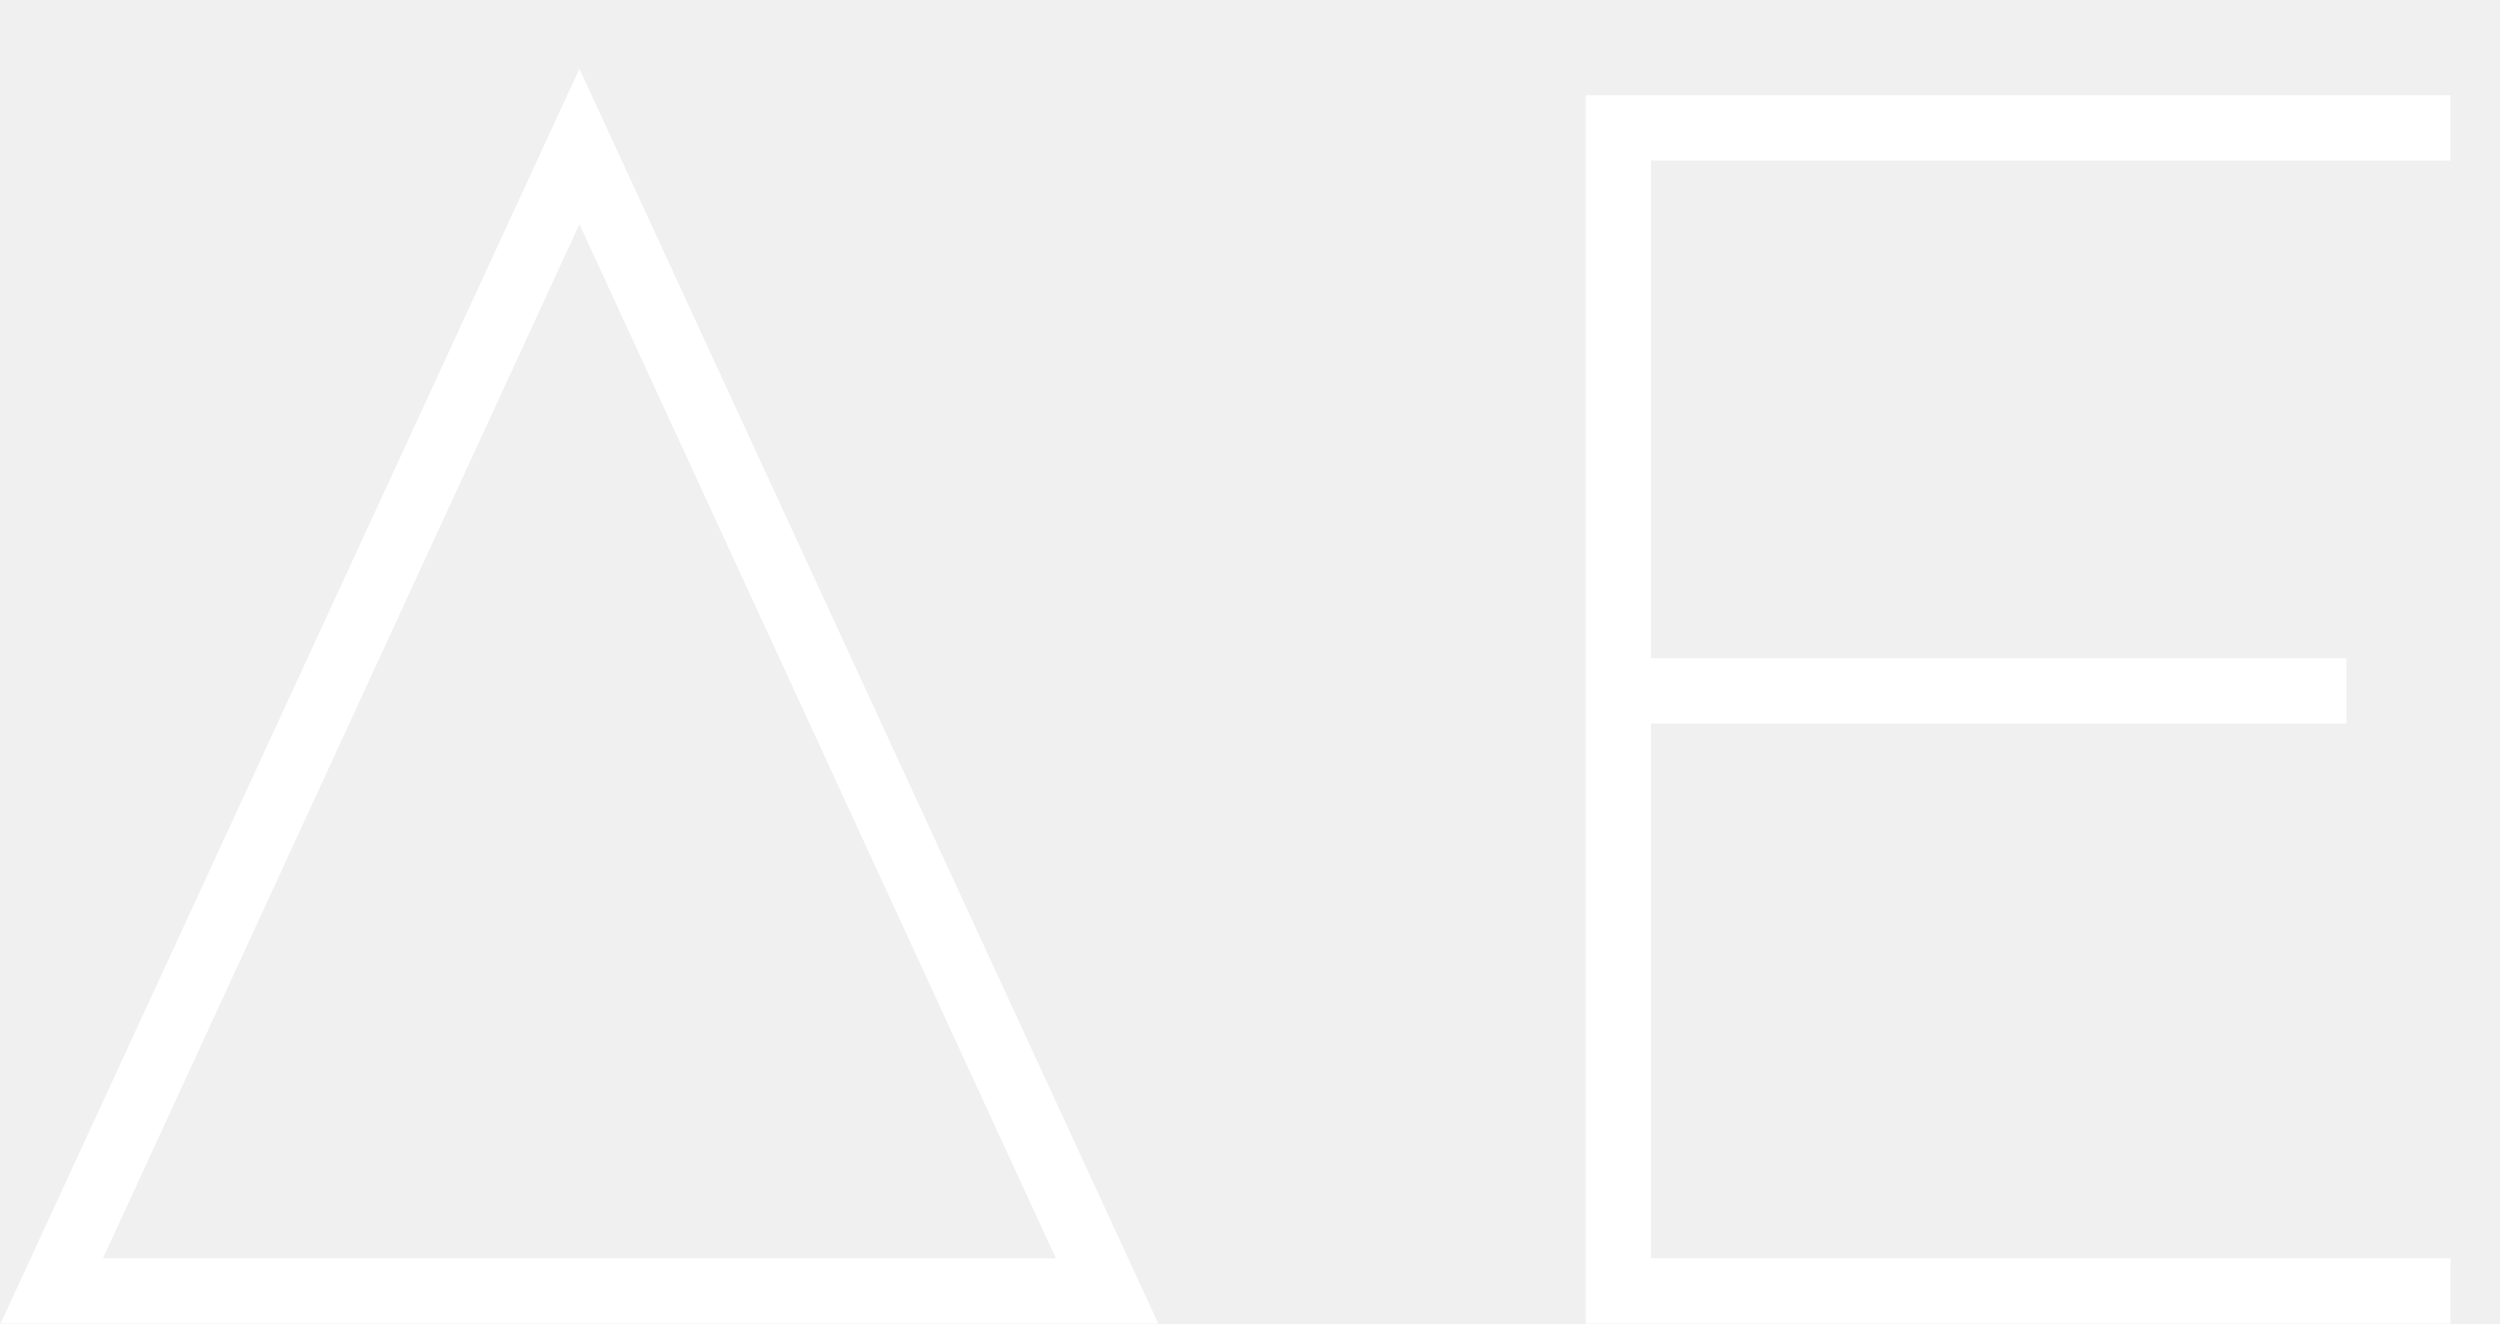
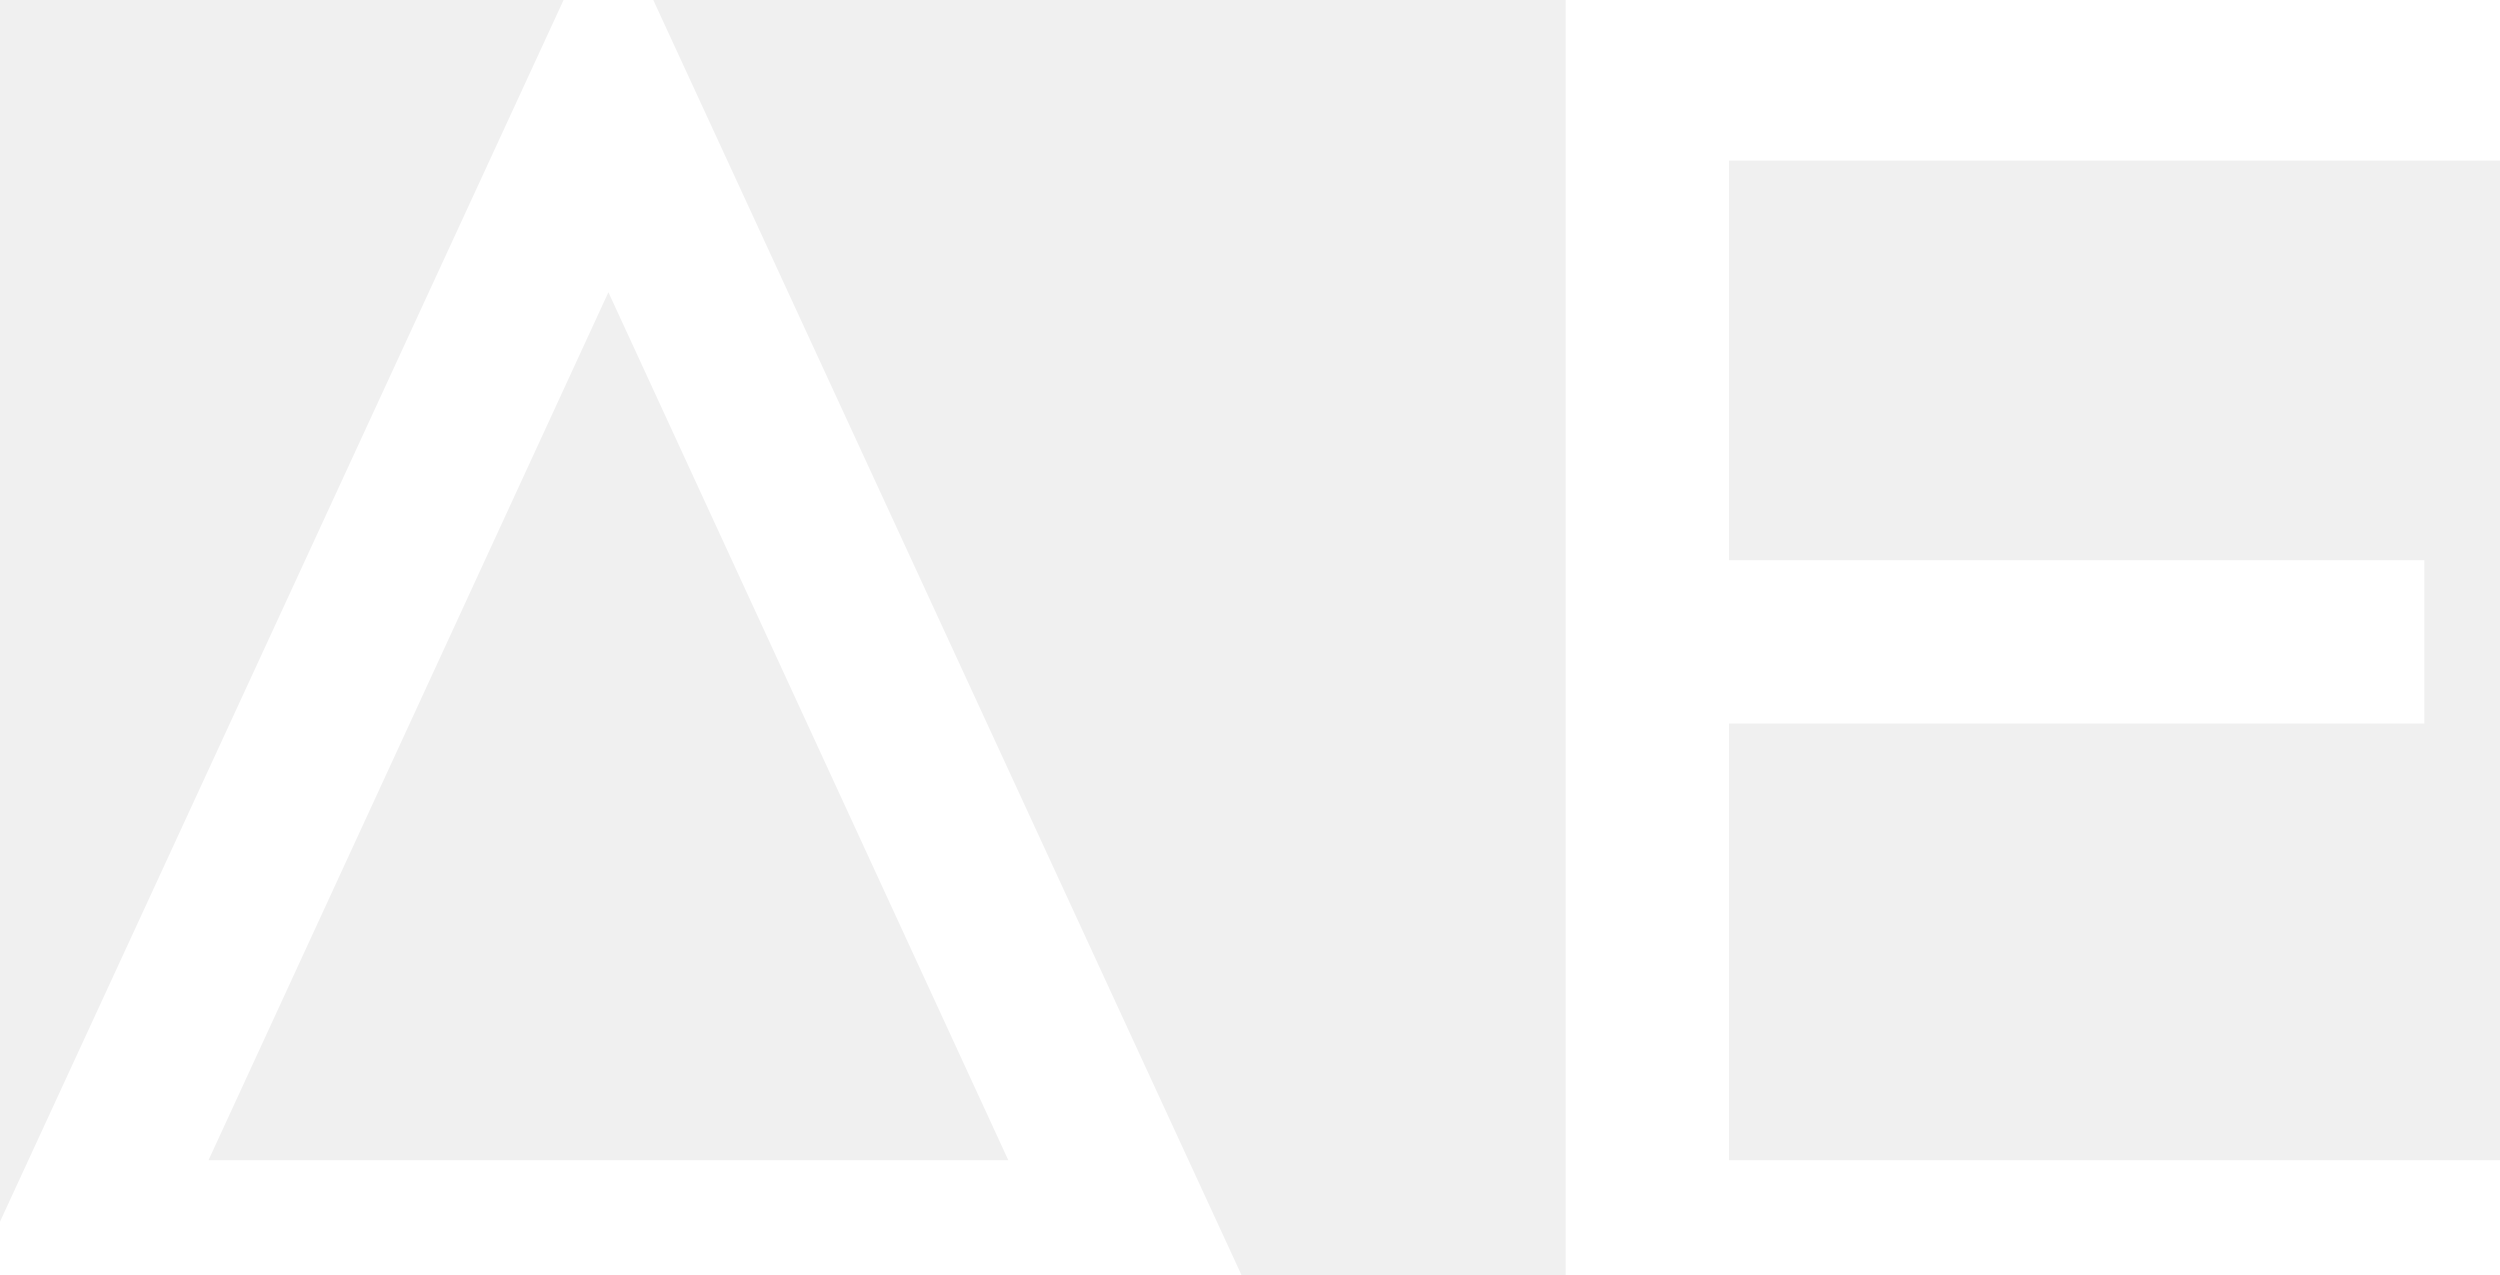
- <svg xmlns="http://www.w3.org/2000/svg" width="34" height="18" viewBox="0 0 34 18" fill="none">
-   <path d="M15.752 18H0.008L7.88 0.936L15.752 18ZM1.4 17.112H14.36L7.88 3.048L1.4 17.112ZM21.566 1.296H33.326V2.184H22.454V8.952H31.91V9.84H22.454V17.112H33.326V18H21.566V1.296Z" fill="white" />
+ <svg xmlns="http://www.w3.org/2000/svg" width="51" height="26" viewBox="0 0 51 26" fill="none">
+   <path d="M24.22 26H0.604L12.412 0.404L24.22 26ZM2.692 24.668H22.132L12.412 3.572L2.692 24.668ZM32.94 0.944H50.58V2.276H34.272V12.428H48.456V13.76H34.272V24.668H50.58V26H32.94V0.944Z" fill="white" />
+   <path d="M24.22 26V27H25.782L25.128 25.581L24.22 26ZM0.604 26L-0.304 25.581L-0.959 27H0.604V26ZM12.412 0.404L13.32 -0.015L12.412 -1.983L11.504 -0.015L12.412 0.404ZM2.692 24.668L1.783 24.25L1.13 25.668H2.692V24.668ZM22.132 24.668V25.668H23.693L23.04 24.25L22.132 24.668ZM12.412 3.572L13.32 3.154L12.412 1.182L11.503 3.154L12.412 3.572ZM24.22 25H0.604V27H24.22V25ZM1.512 26.419L13.32 0.823L11.504 -0.015L-0.304 25.581L1.512 26.419ZM11.504 0.823L23.311 26.419L25.128 25.581L13.32 -0.015L11.504 0.823ZM2.692 25.668H22.132V23.668H2.692V25.668ZM23.04 24.25L13.32 3.154L11.503 3.99L21.223 25.087L23.04 24.25ZM11.503 3.154L1.783 24.25L3.6 25.087L13.32 3.99L11.503 3.154ZM32.94 0.944V-0.056H31.94V0.944H32.94ZM50.58 0.944H51.58V-0.056H50.58V0.944ZM50.58 2.276V3.276H51.58V2.276H50.58ZM34.272 2.276V1.276H33.272V2.276H34.272ZM34.272 12.428H33.272V13.428H34.272V12.428ZM48.456 12.428H49.456V11.428H48.456V12.428ZM48.456 13.76V14.76H49.456V13.76H48.456ZM34.272 13.76V12.76H33.272V13.76H34.272ZM34.272 24.668H33.272V25.668H34.272V24.668ZM50.58 24.668H51.58V23.668H50.58V24.668ZM50.58 26V27H51.58V26H50.58ZM32.94 26H31.94V27H32.94V26ZM32.94 1.944H50.58V-0.056H32.94V1.944ZM49.58 0.944V2.276H51.58V0.944H49.58ZM50.58 1.276H34.272V3.276H50.58V1.276ZM33.272 2.276V12.428H35.272V2.276H33.272ZM34.272 13.428H48.456V11.428H34.272V13.428ZM47.456 12.428V13.76H49.456V12.428H47.456ZM48.456 12.76H34.272V14.76H48.456V12.76ZM33.272 13.76V24.668H35.272V13.76H33.272ZM34.272 25.668H50.58V23.668H34.272V25.668ZM49.58 24.668V26H51.58V24.668H49.58ZM50.58 25H32.94V27H50.58V25ZM33.94 26V0.944H31.94V26H33.94Z" fill="white" />
</svg>
